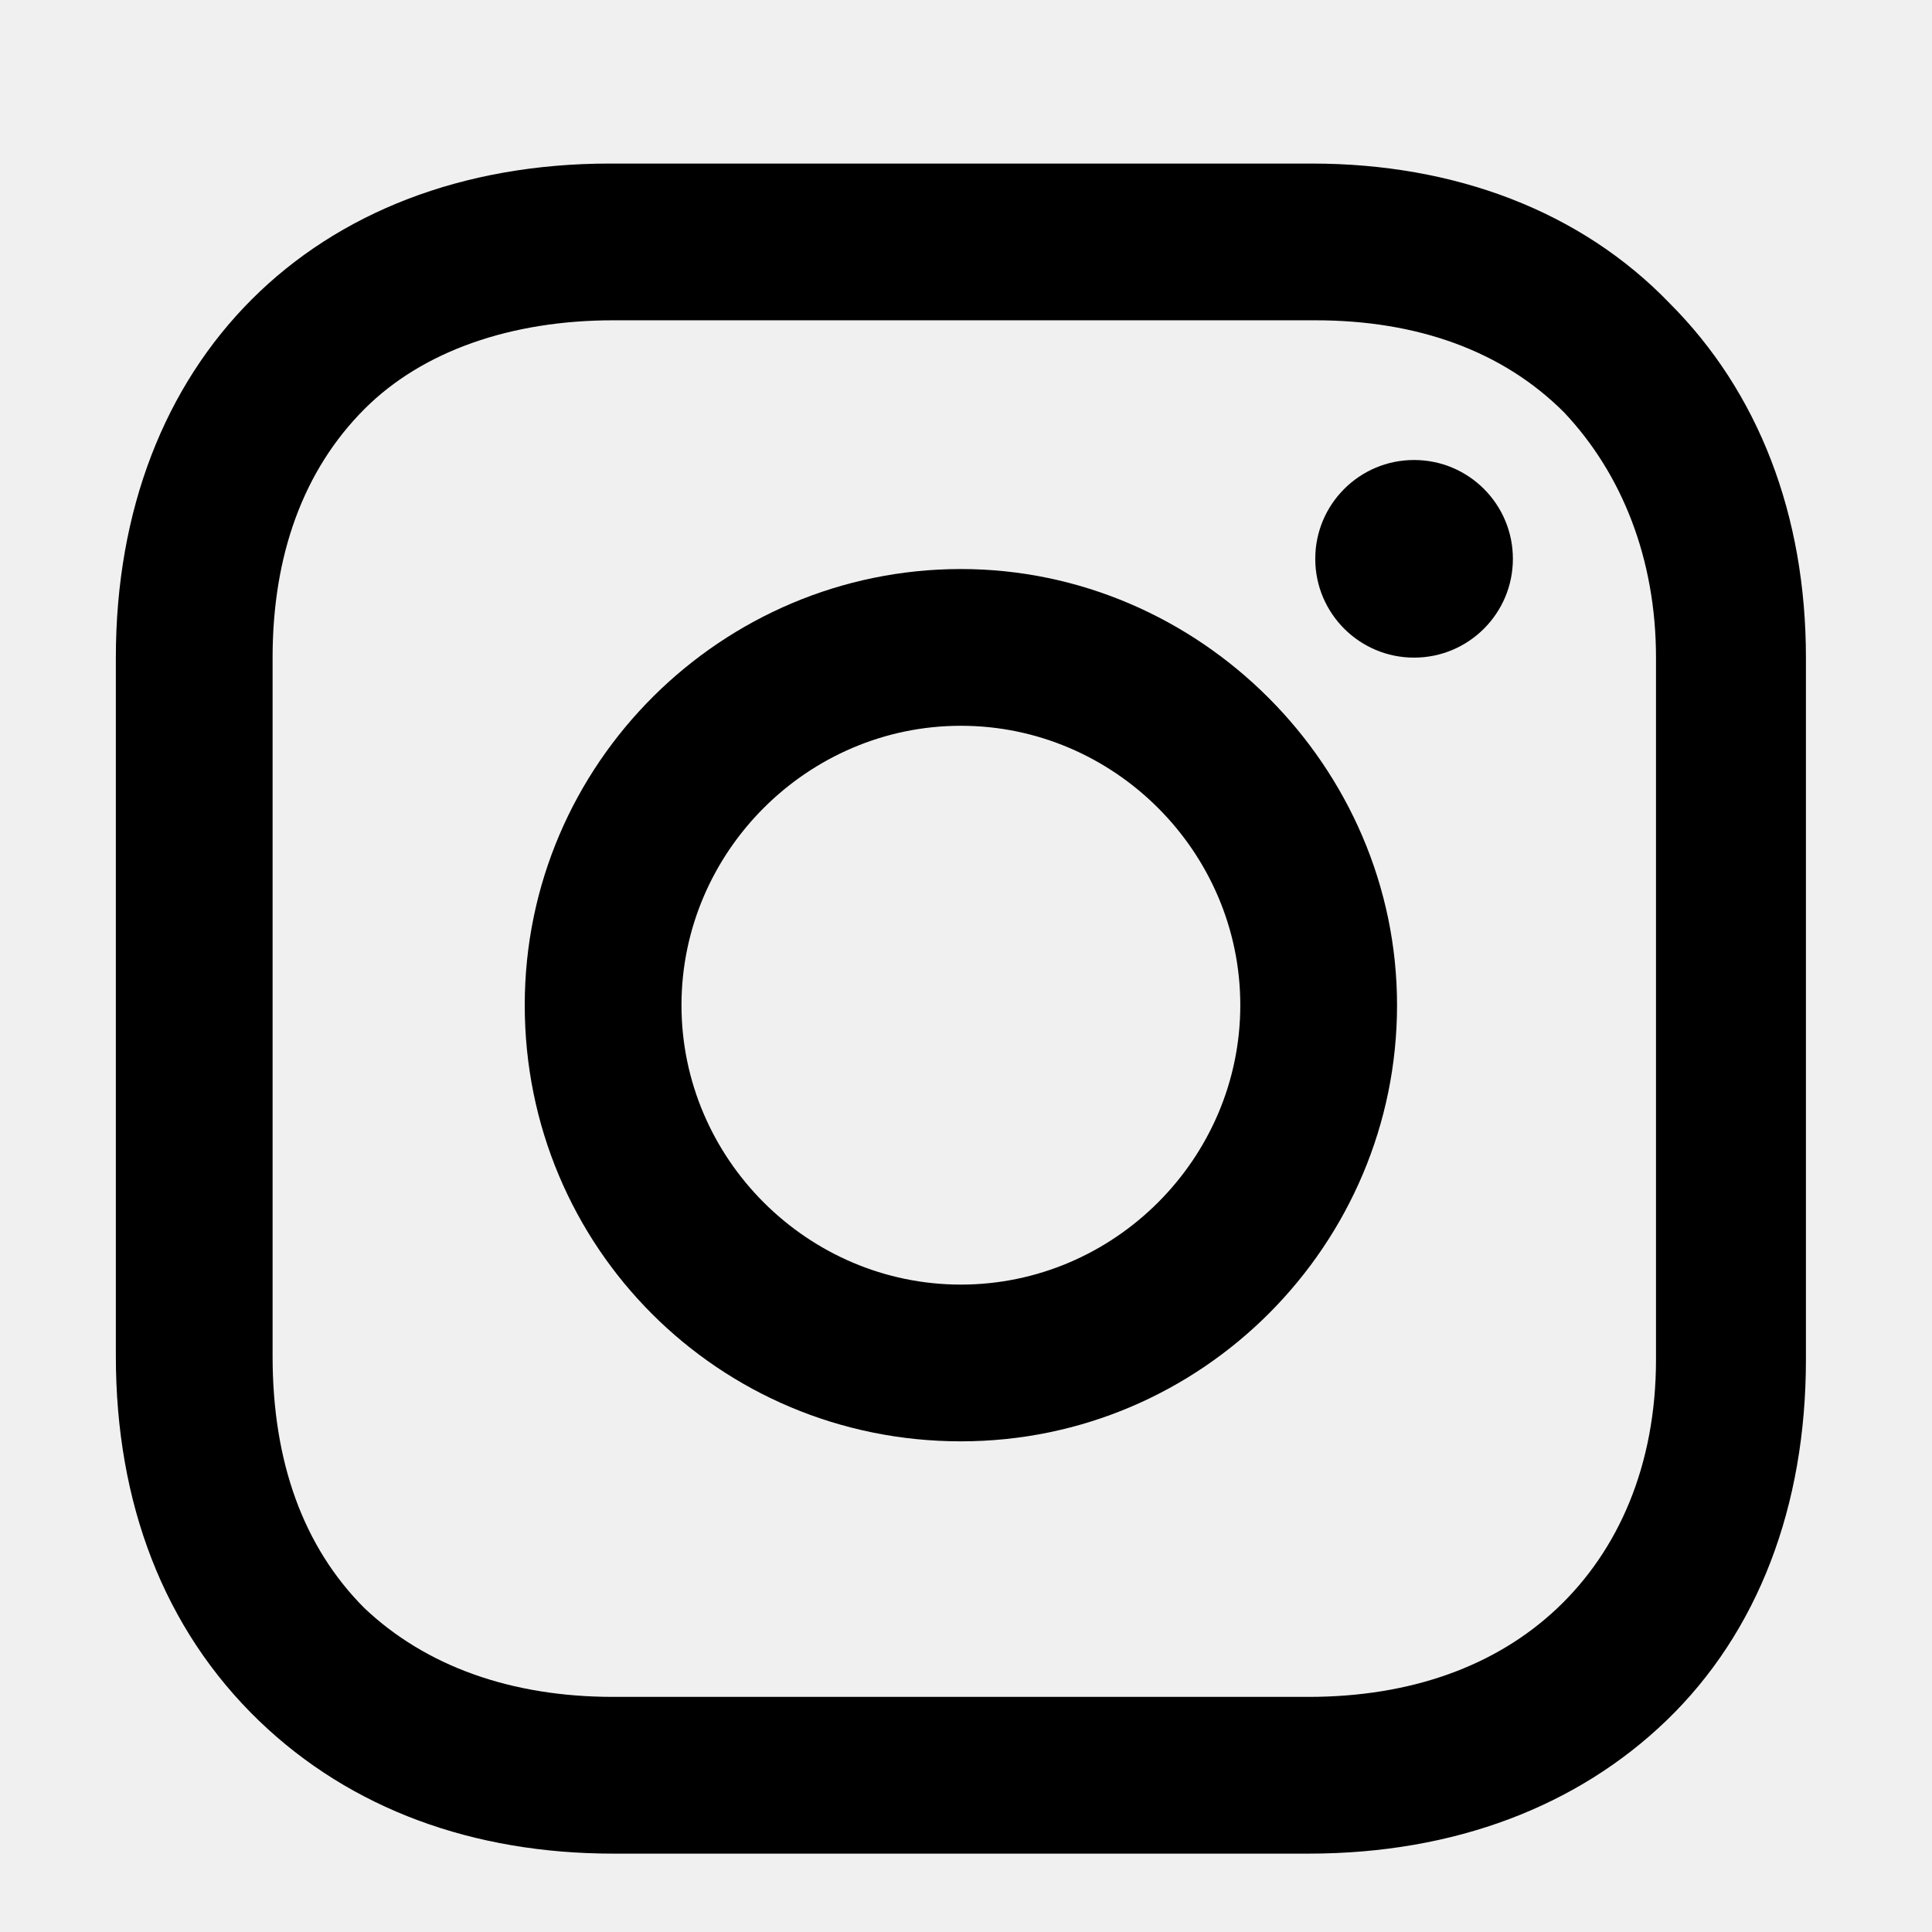
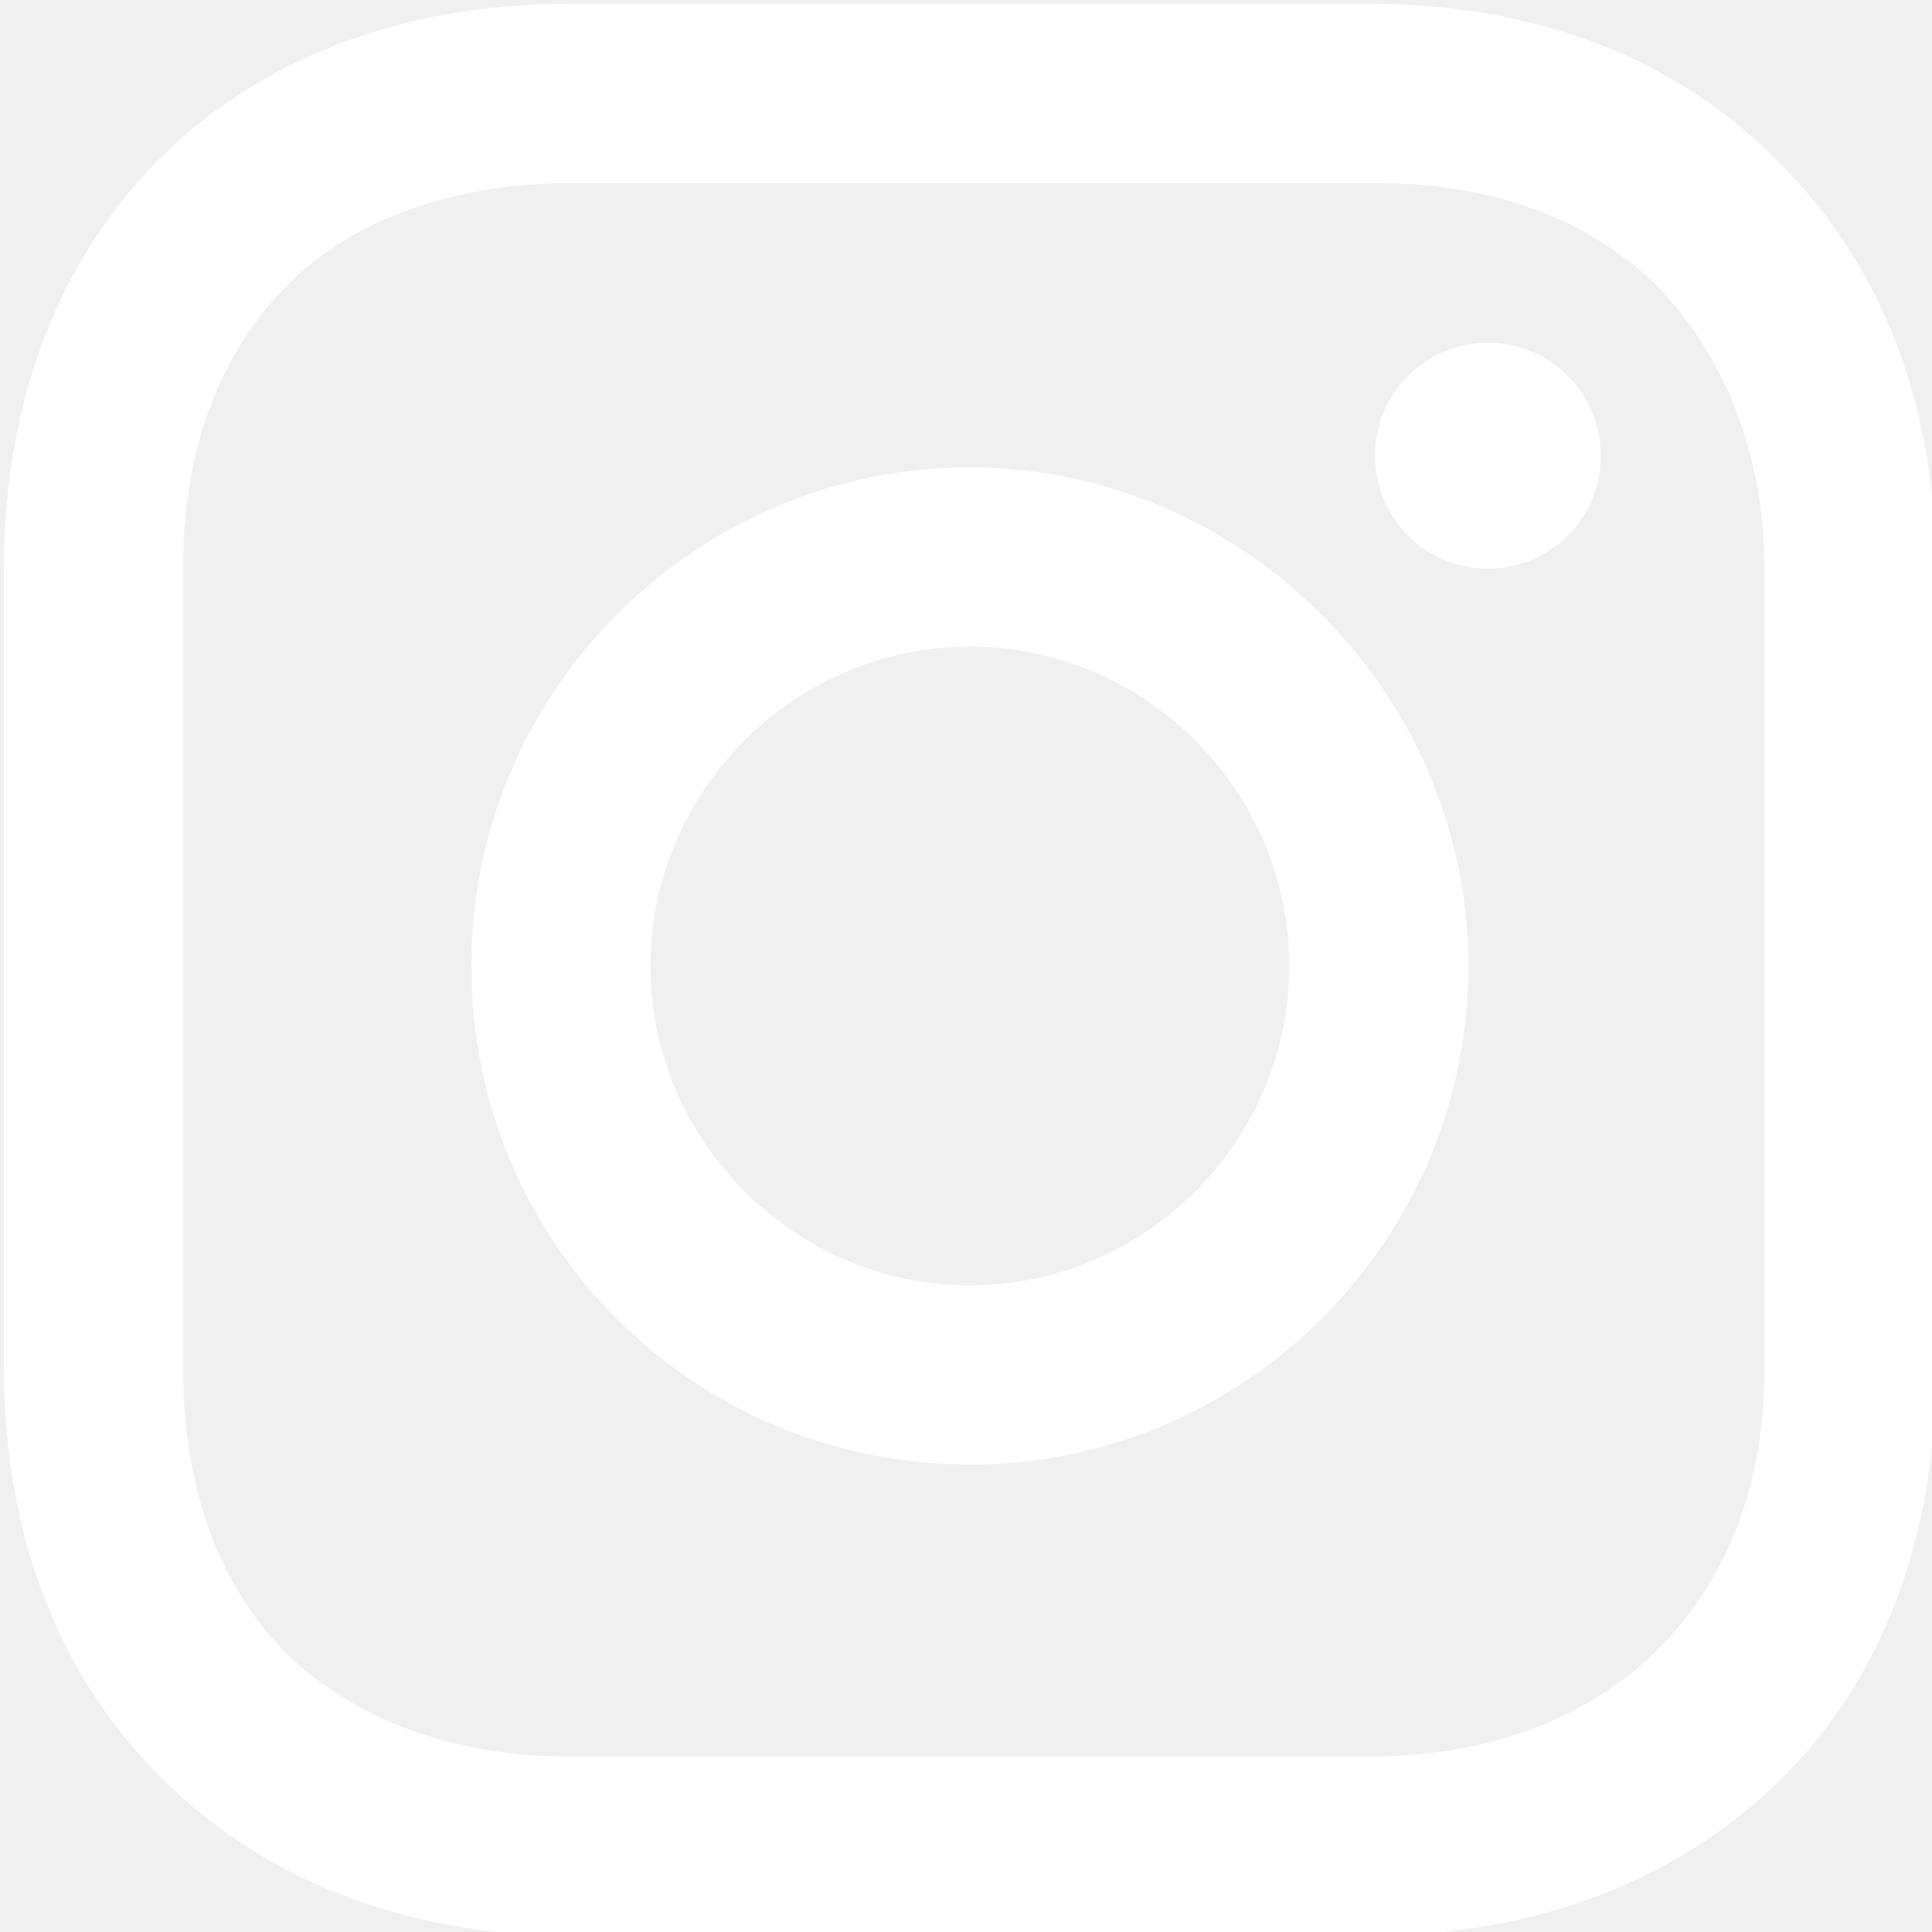
- <svg xmlns="http://www.w3.org/2000/svg" version="1.1" id="Layer_1" x="0px" y="0px" viewBox="0 0 56.7 56.7" enable-background="new 0 0 56.7 56.7" xml:space="preserve">
-   <g>
-     <path d="M28.2,16.7c-7,0-12.8,5.7-12.8,12.8s5.7,12.8,12.8,12.8S41,36.5,41,29.5S35.2,16.7,28.2,16.7z M28.2,37.7   c-4.5,0-8.2-3.7-8.2-8.2s3.7-8.2,8.2-8.2s8.2,3.7,8.2,8.2S32.7,37.7,28.2,37.7z" />
-     <circle cx="41.5" cy="16.4" r="2.9" />
-     <path d="M49,8.9c-2.6-2.7-6.3-4.1-10.5-4.1H17.9c-8.7,0-14.5,5.8-14.5,14.5v20.5c0,4.3,1.4,8,4.2,10.7c2.7,2.6,6.3,3.9,10.4,3.9   h20.4c4.3,0,7.9-1.4,10.5-3.9c2.7-2.6,4.1-6.3,4.1-10.6V19.3C53,15.1,51.6,11.5,49,8.9z M48.6,39.9c0,3.1-1.1,5.6-2.9,7.3   s-4.3,2.6-7.3,2.6H18c-3,0-5.5-0.9-7.3-2.6C8.9,45.4,8,42.9,8,39.8V19.3c0-3,0.9-5.5,2.7-7.3c1.7-1.7,4.3-2.6,7.3-2.6h20.6   c3,0,5.5,0.9,7.3,2.7c1.7,1.8,2.7,4.3,2.7,7.2V39.9L48.6,39.9z" />
+ <svg xmlns="http://www.w3.org/2000/svg" id="svgs" viewBox="0 0 500 500">
+   <defs>
+     <style>
+       .cls-1 {
+         fill: #fff;
+         stroke-width: 0px;
+       }
+     </style>
+   </defs>
+   <g id="Instagram">
+     <path class="cls-1" d="m251,120.96c-70.56,0-129.03,57.46-129.03,129.03s57.46,129.03,129.03,129.03,129.03-58.47,129.03-129.03-58.47-129.03-129.03-129.03Zm0,211.69c-45.36,0-82.66-37.3-82.66-82.66s37.3-82.66,82.66-82.66,82.66,37.3,82.66,82.66-37.3,82.66-82.66,82.66Z" />
+     <circle class="cls-1" cx="385.07" cy="117.94" r="29.23" />
+     <path class="cls-1" d="m460.68,42.33C434.47,15.11,397.17,1,354.83,1h-207.66C59.47,1,1,59.47,1,147.17v206.65c0,43.35,14.11,80.65,42.34,107.86,27.22,26.21,63.51,39.31,104.84,39.31h205.65c43.35,0,79.64-14.11,105.85-39.31,27.22-26.21,41.33-63.51,41.33-106.85v-207.66c0-42.34-14.11-78.63-40.32-104.84Zm-4.03,312.5c0,31.25-11.09,56.45-29.23,73.59-18.15,17.14-43.35,26.21-73.59,26.21h-205.65c-30.24,0-55.44-9.07-73.59-26.21-18.15-18.15-27.22-43.35-27.22-74.6v-206.65c0-30.24,9.07-55.44,27.22-73.59,17.14-17.14,43.35-26.21,73.59-26.21h207.66c30.24,0,55.44,9.07,73.59,27.22,17.14,18.15,27.22,43.35,27.22,72.58v207.66h0Z" />
  </g>
</svg>
